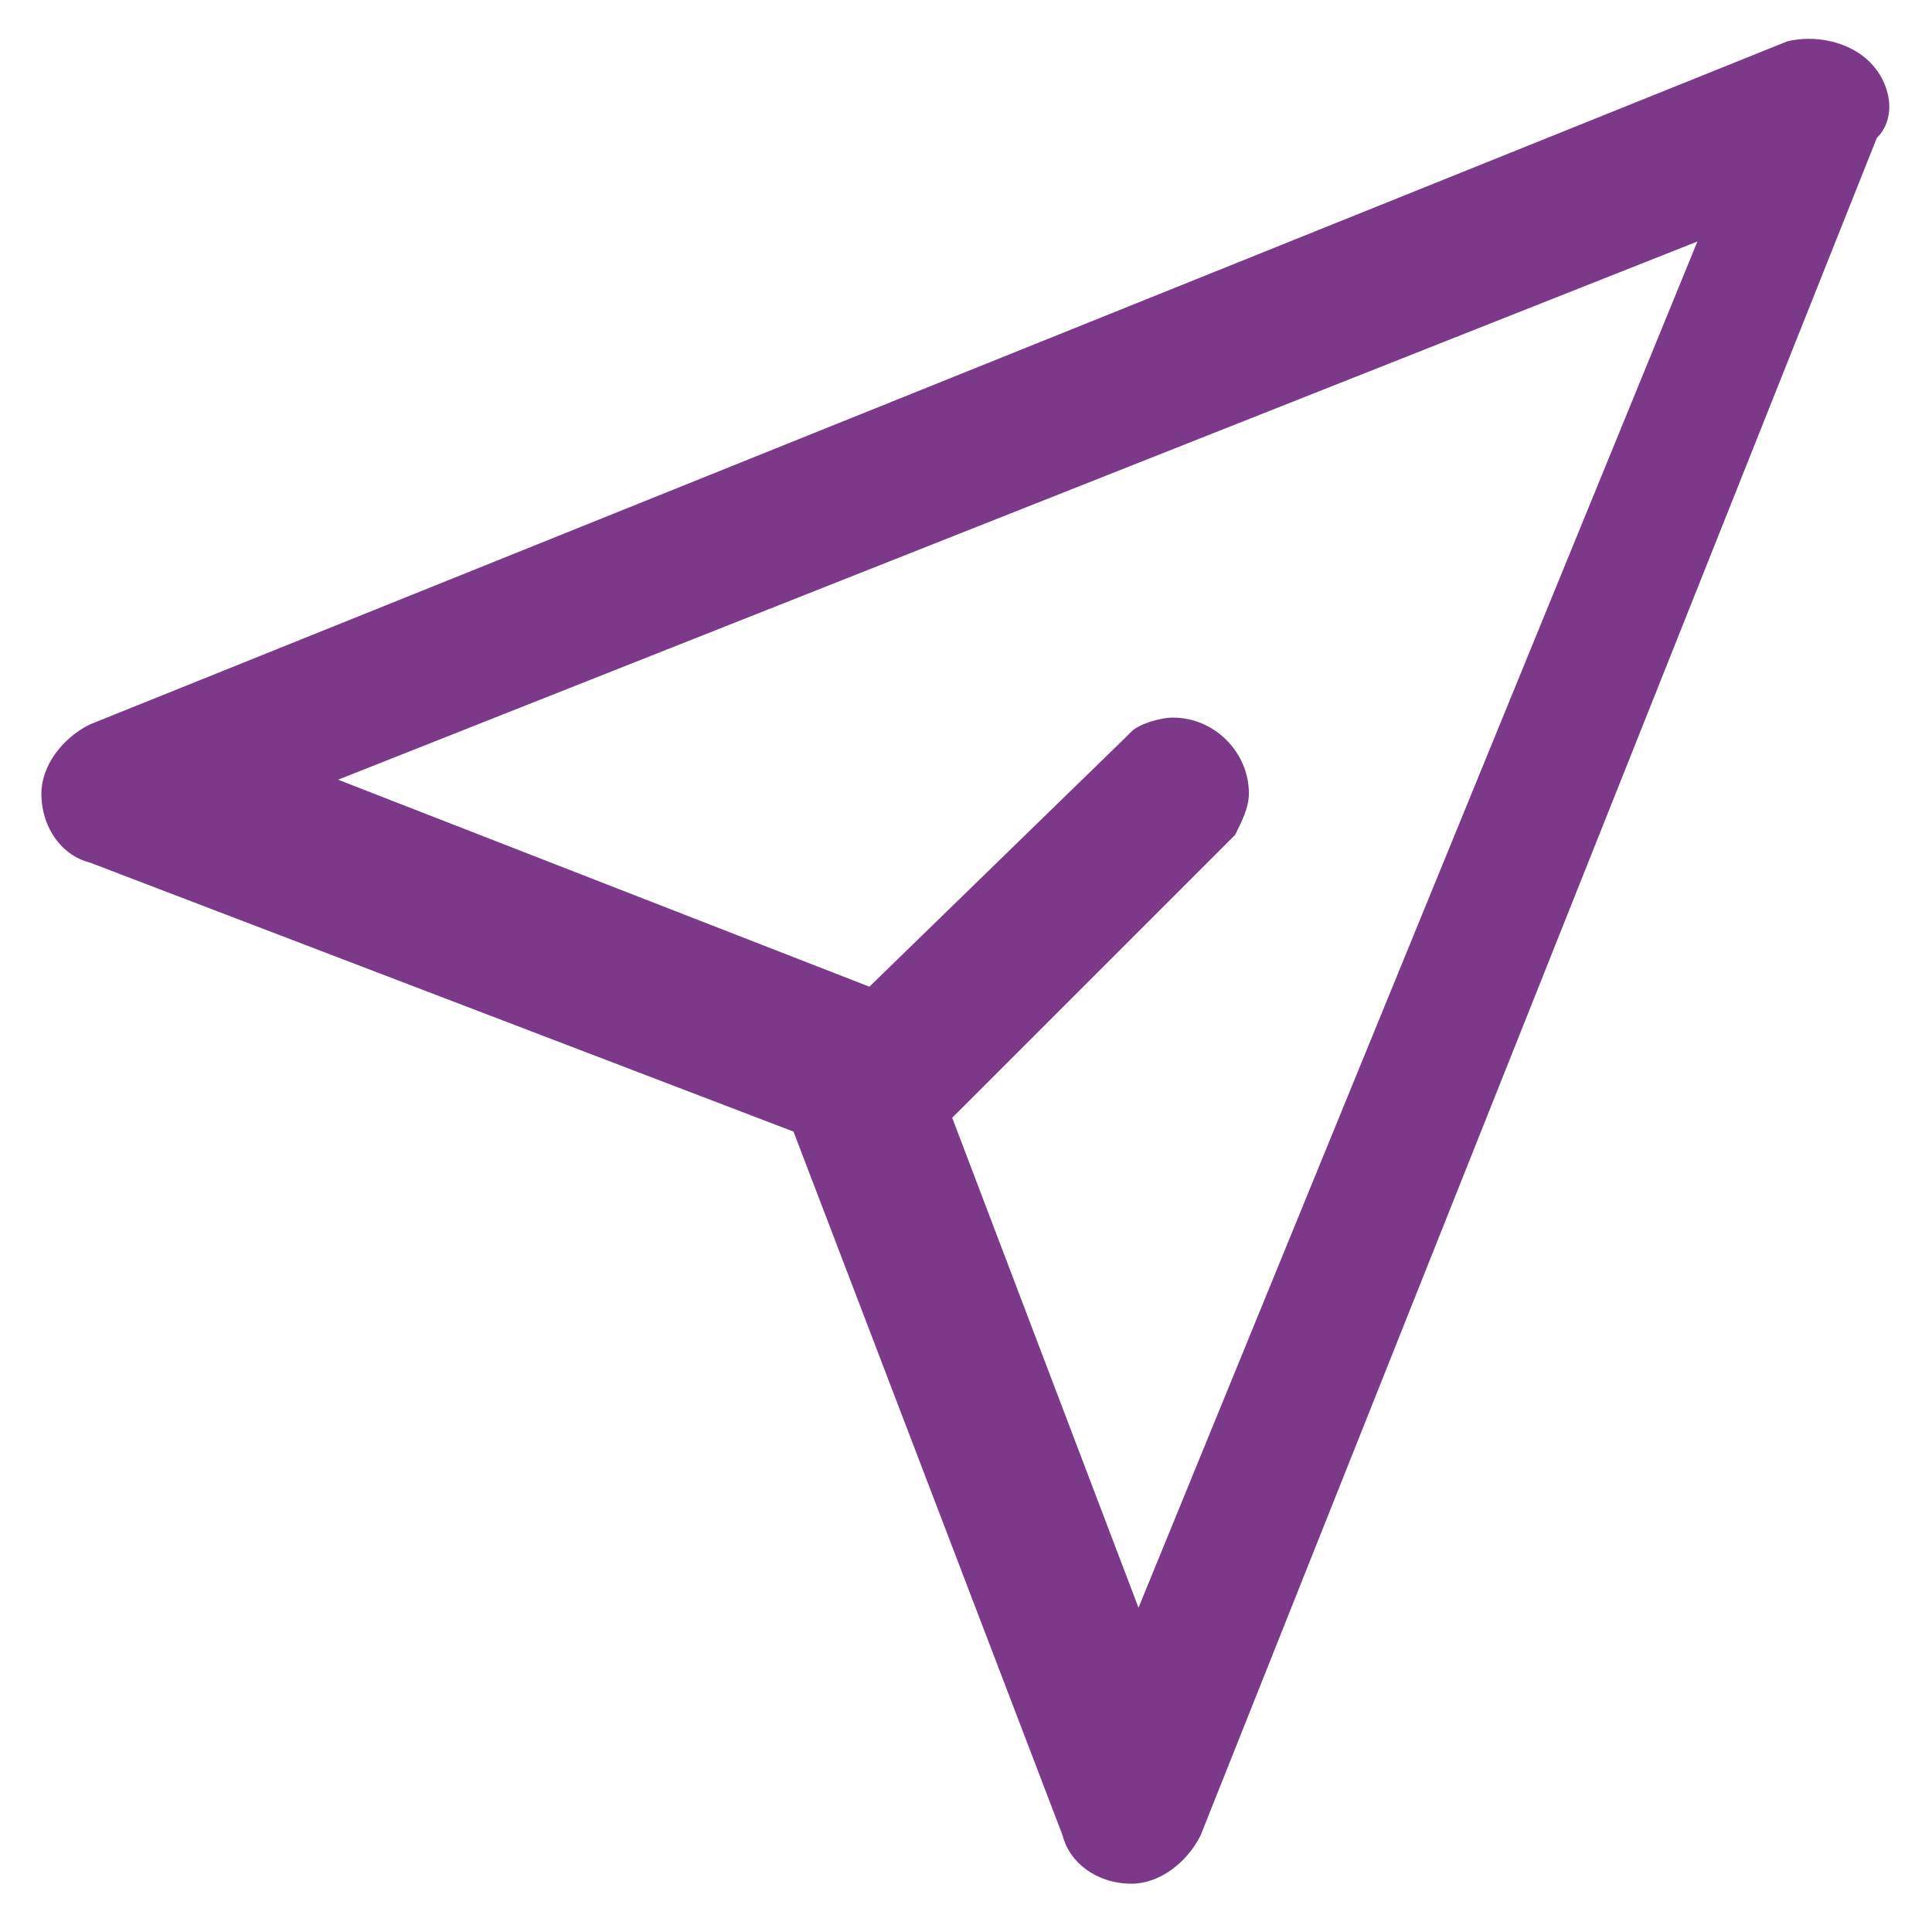
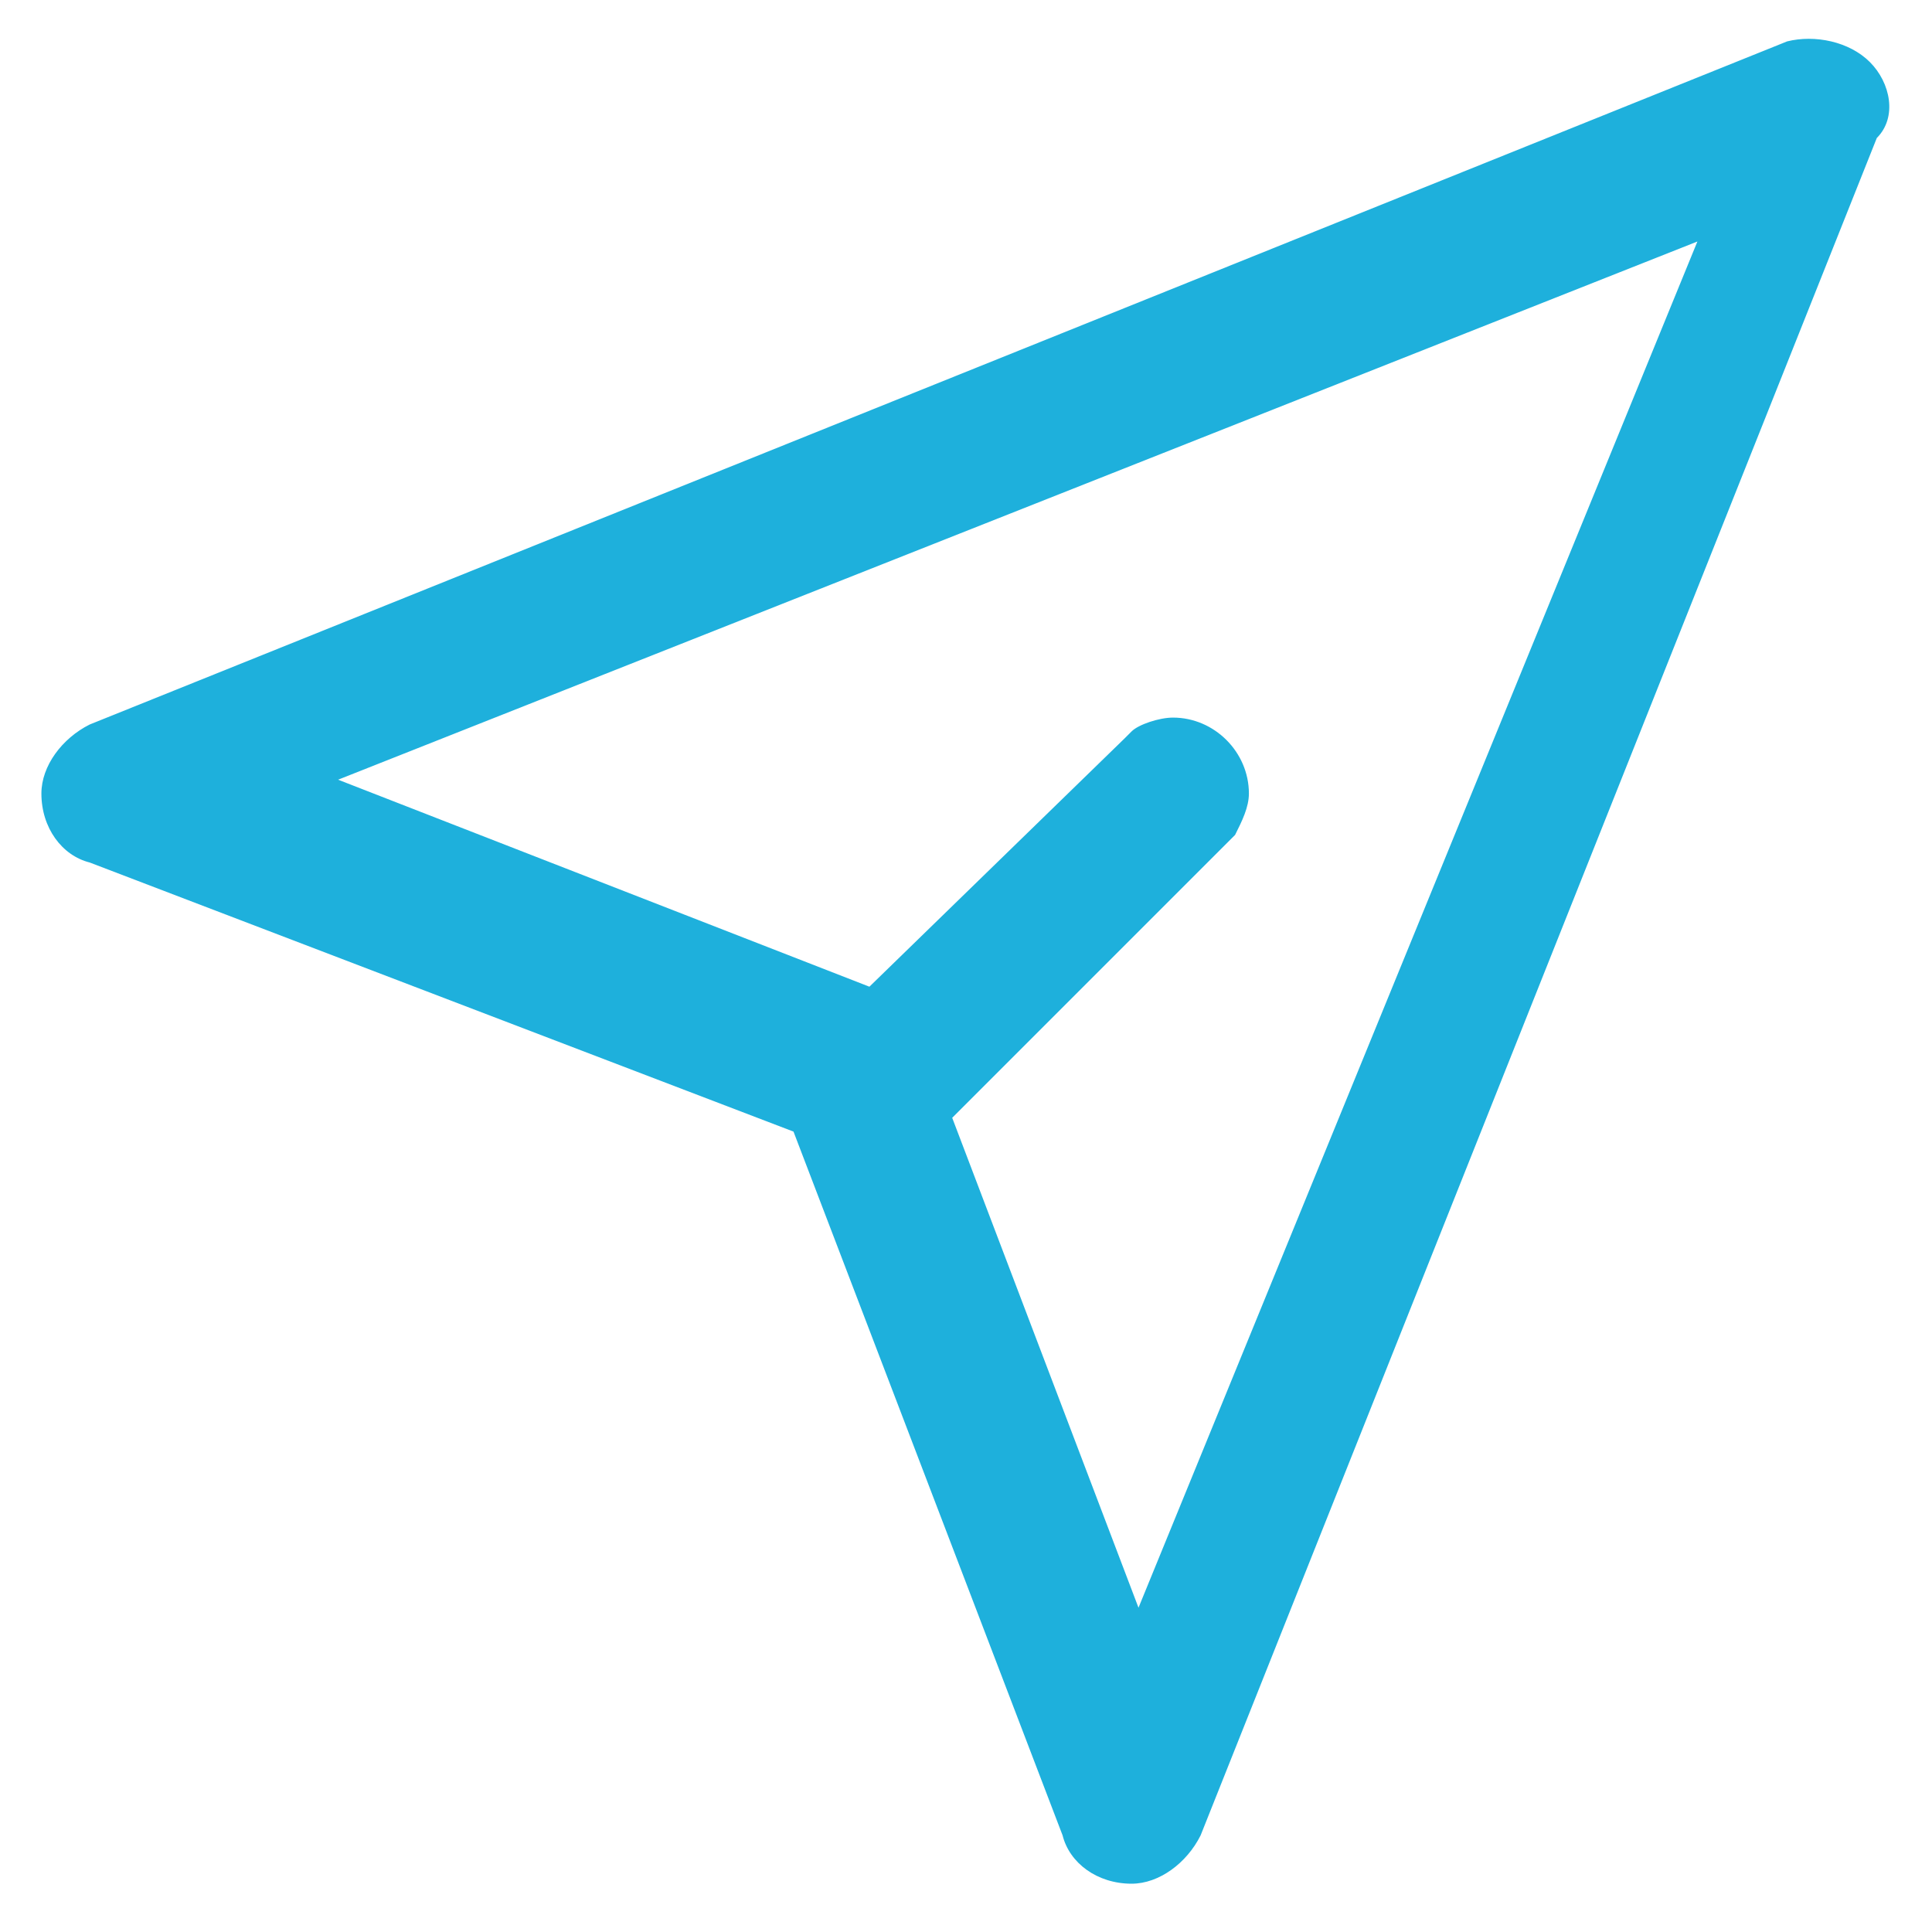
<svg xmlns="http://www.w3.org/2000/svg" version="1.1" id="Calque_2" x="0px" y="0px" width="28px" height="28px" viewBox="0 0 28 28" style="enable-background:new 0 0 28 28;" xml:space="preserve">
  <style type="text/css">
- 	.st0{fill:#7C398A;}
+ 	.st0{fill:#1EB0DC;}
</style>
  <g>
    <path class="st0" d="M27.1,0.9c-0.3-0.3-0.8-0.4-1.2-0.3L1.3,10.5c-0.4,0.2-0.7,0.6-0.7,1c0,0.5,0.3,0.9,0.7,1l10.2,3.9l3.9,10.2   c0.1,0.4,0.5,0.7,1,0.7c0.4,0,0.8-0.3,1-0.7l9.8-24.6C27.5,1.7,27.4,1.2,27.1,0.9z M16.5,23.3l-2.7-7.1l3.9-3.9c0,0,0,0,0.1-0.1   l0.1-0.1l0,0c0.1-0.2,0.2-0.4,0.2-0.6c0-0.6-0.5-1.1-1.1-1.1c-0.2,0-0.5,0.1-0.6,0.2l0,0l-0.1,0.1c0,0,0,0,0,0l-3.7,3.6l-7.7-3   l19.7-7.8L16.5,23.3z" />
  </g>
</svg>
